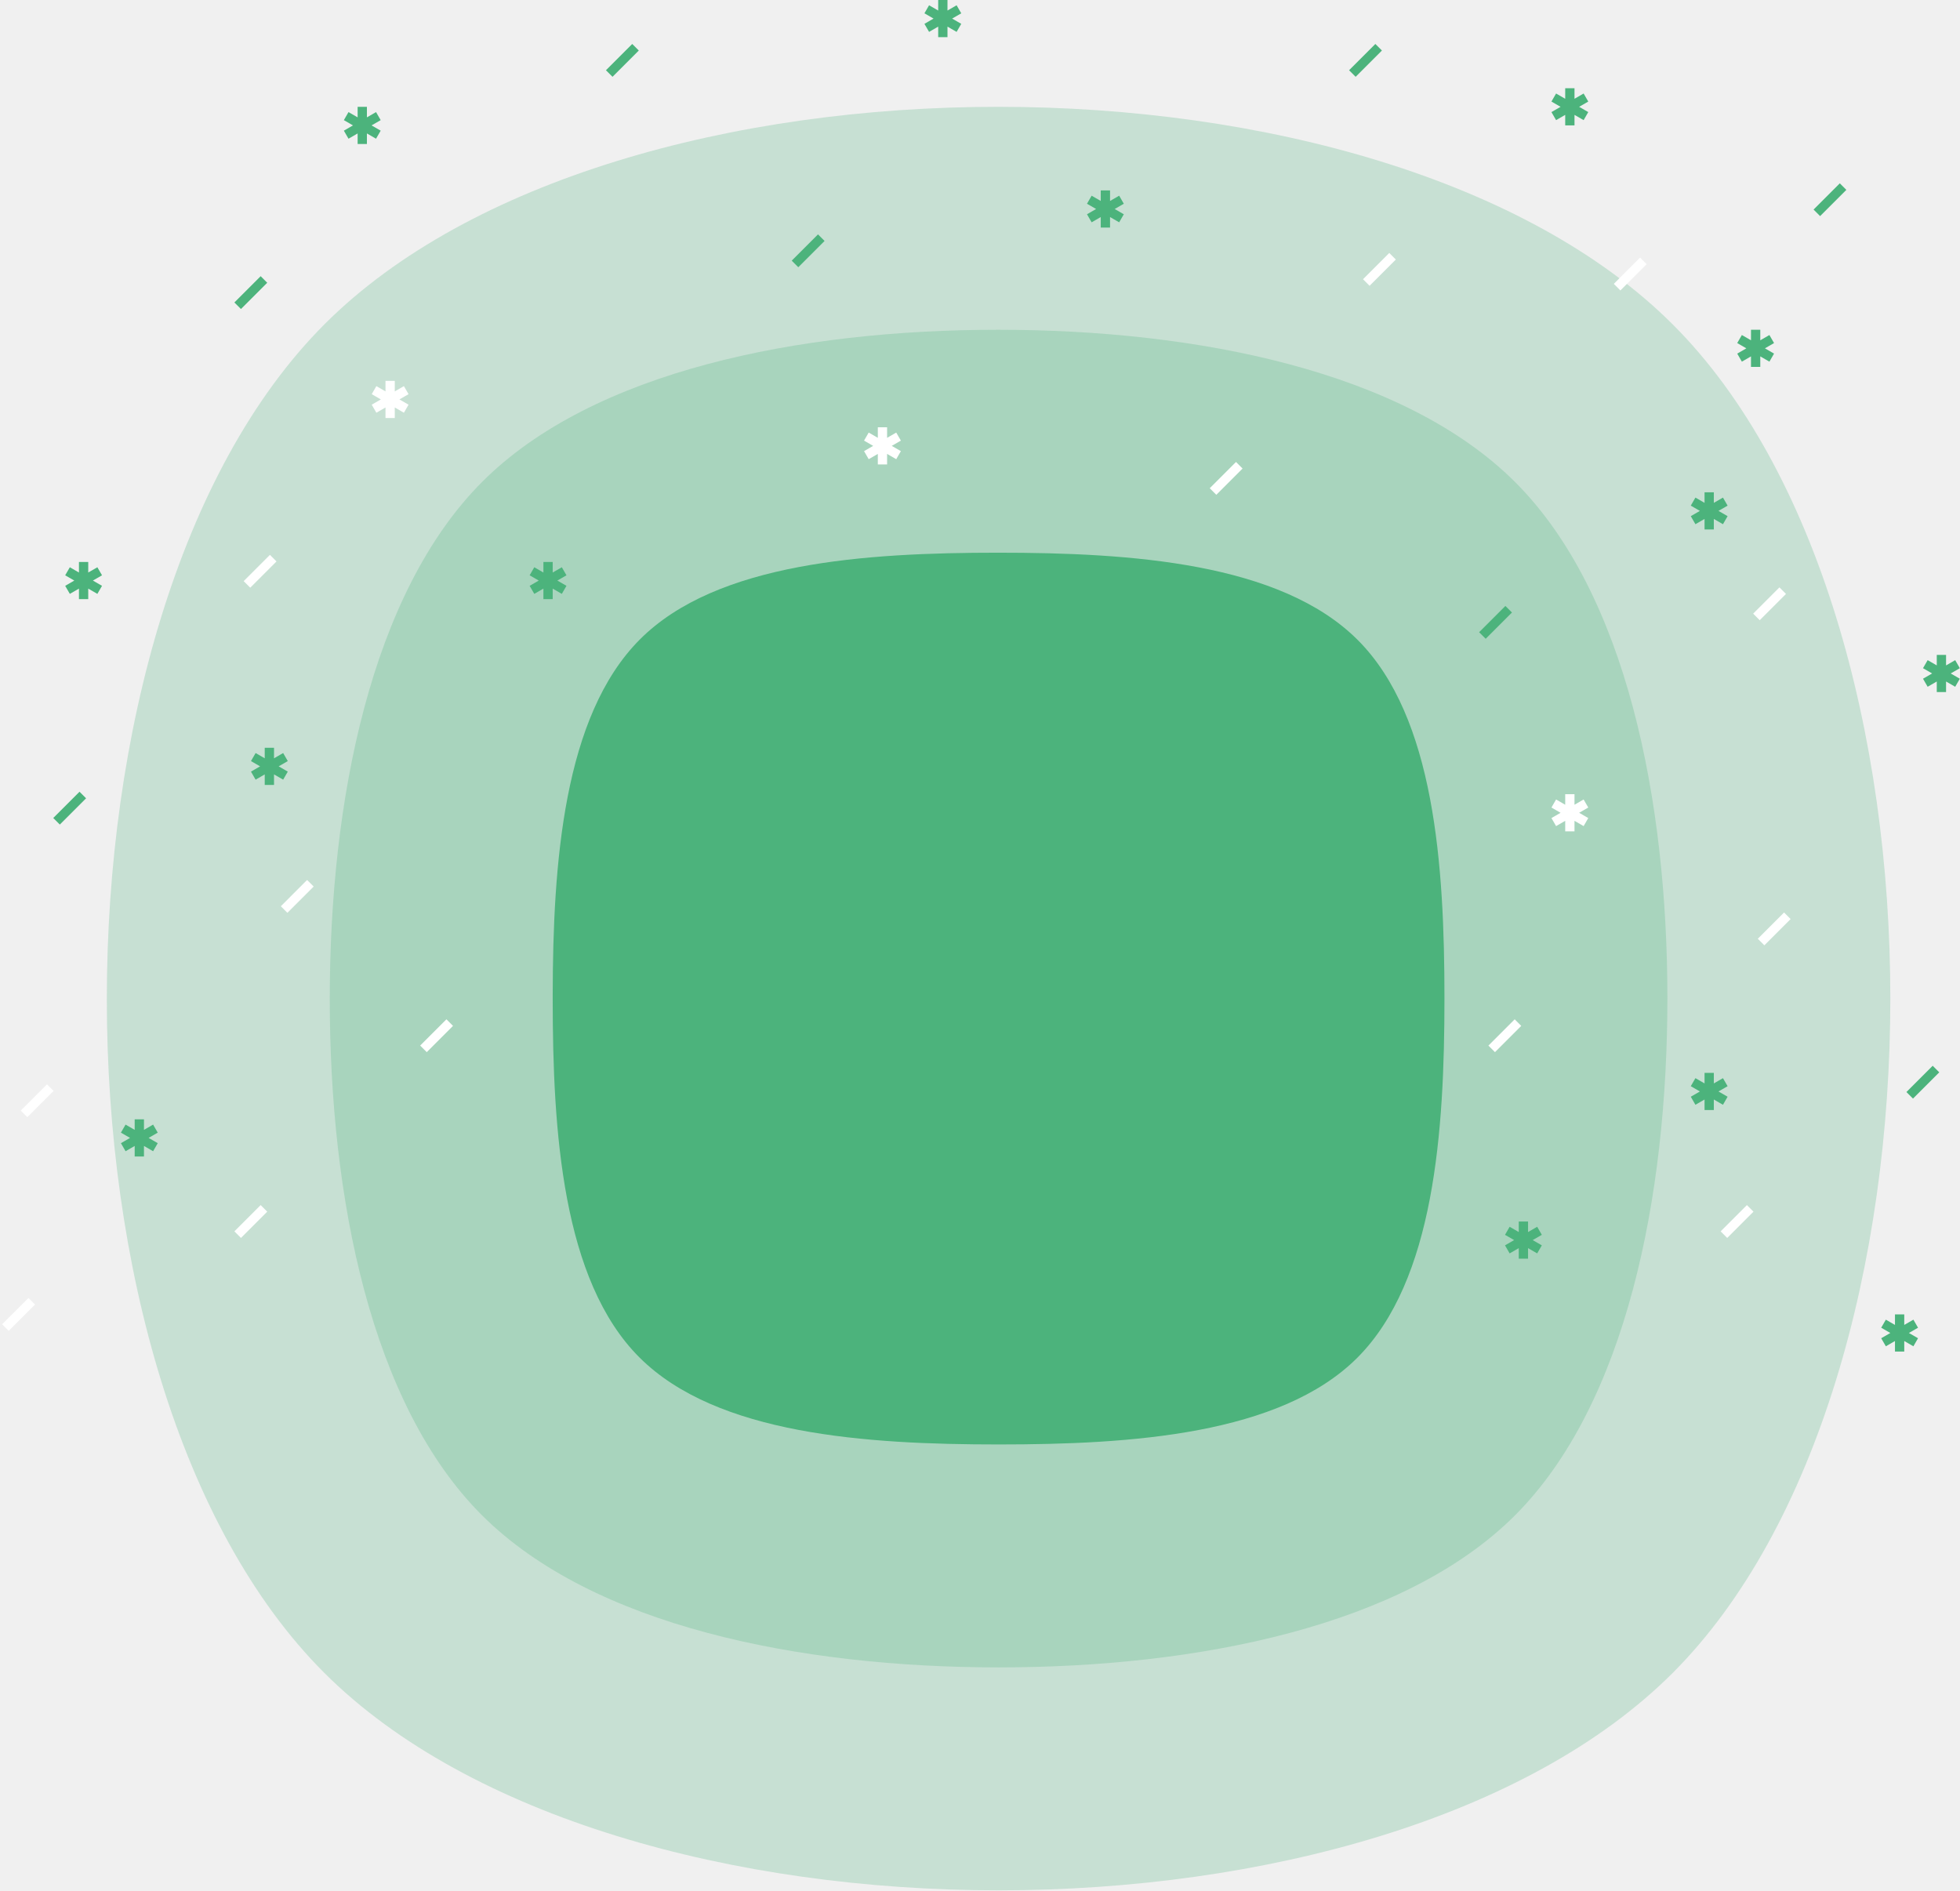
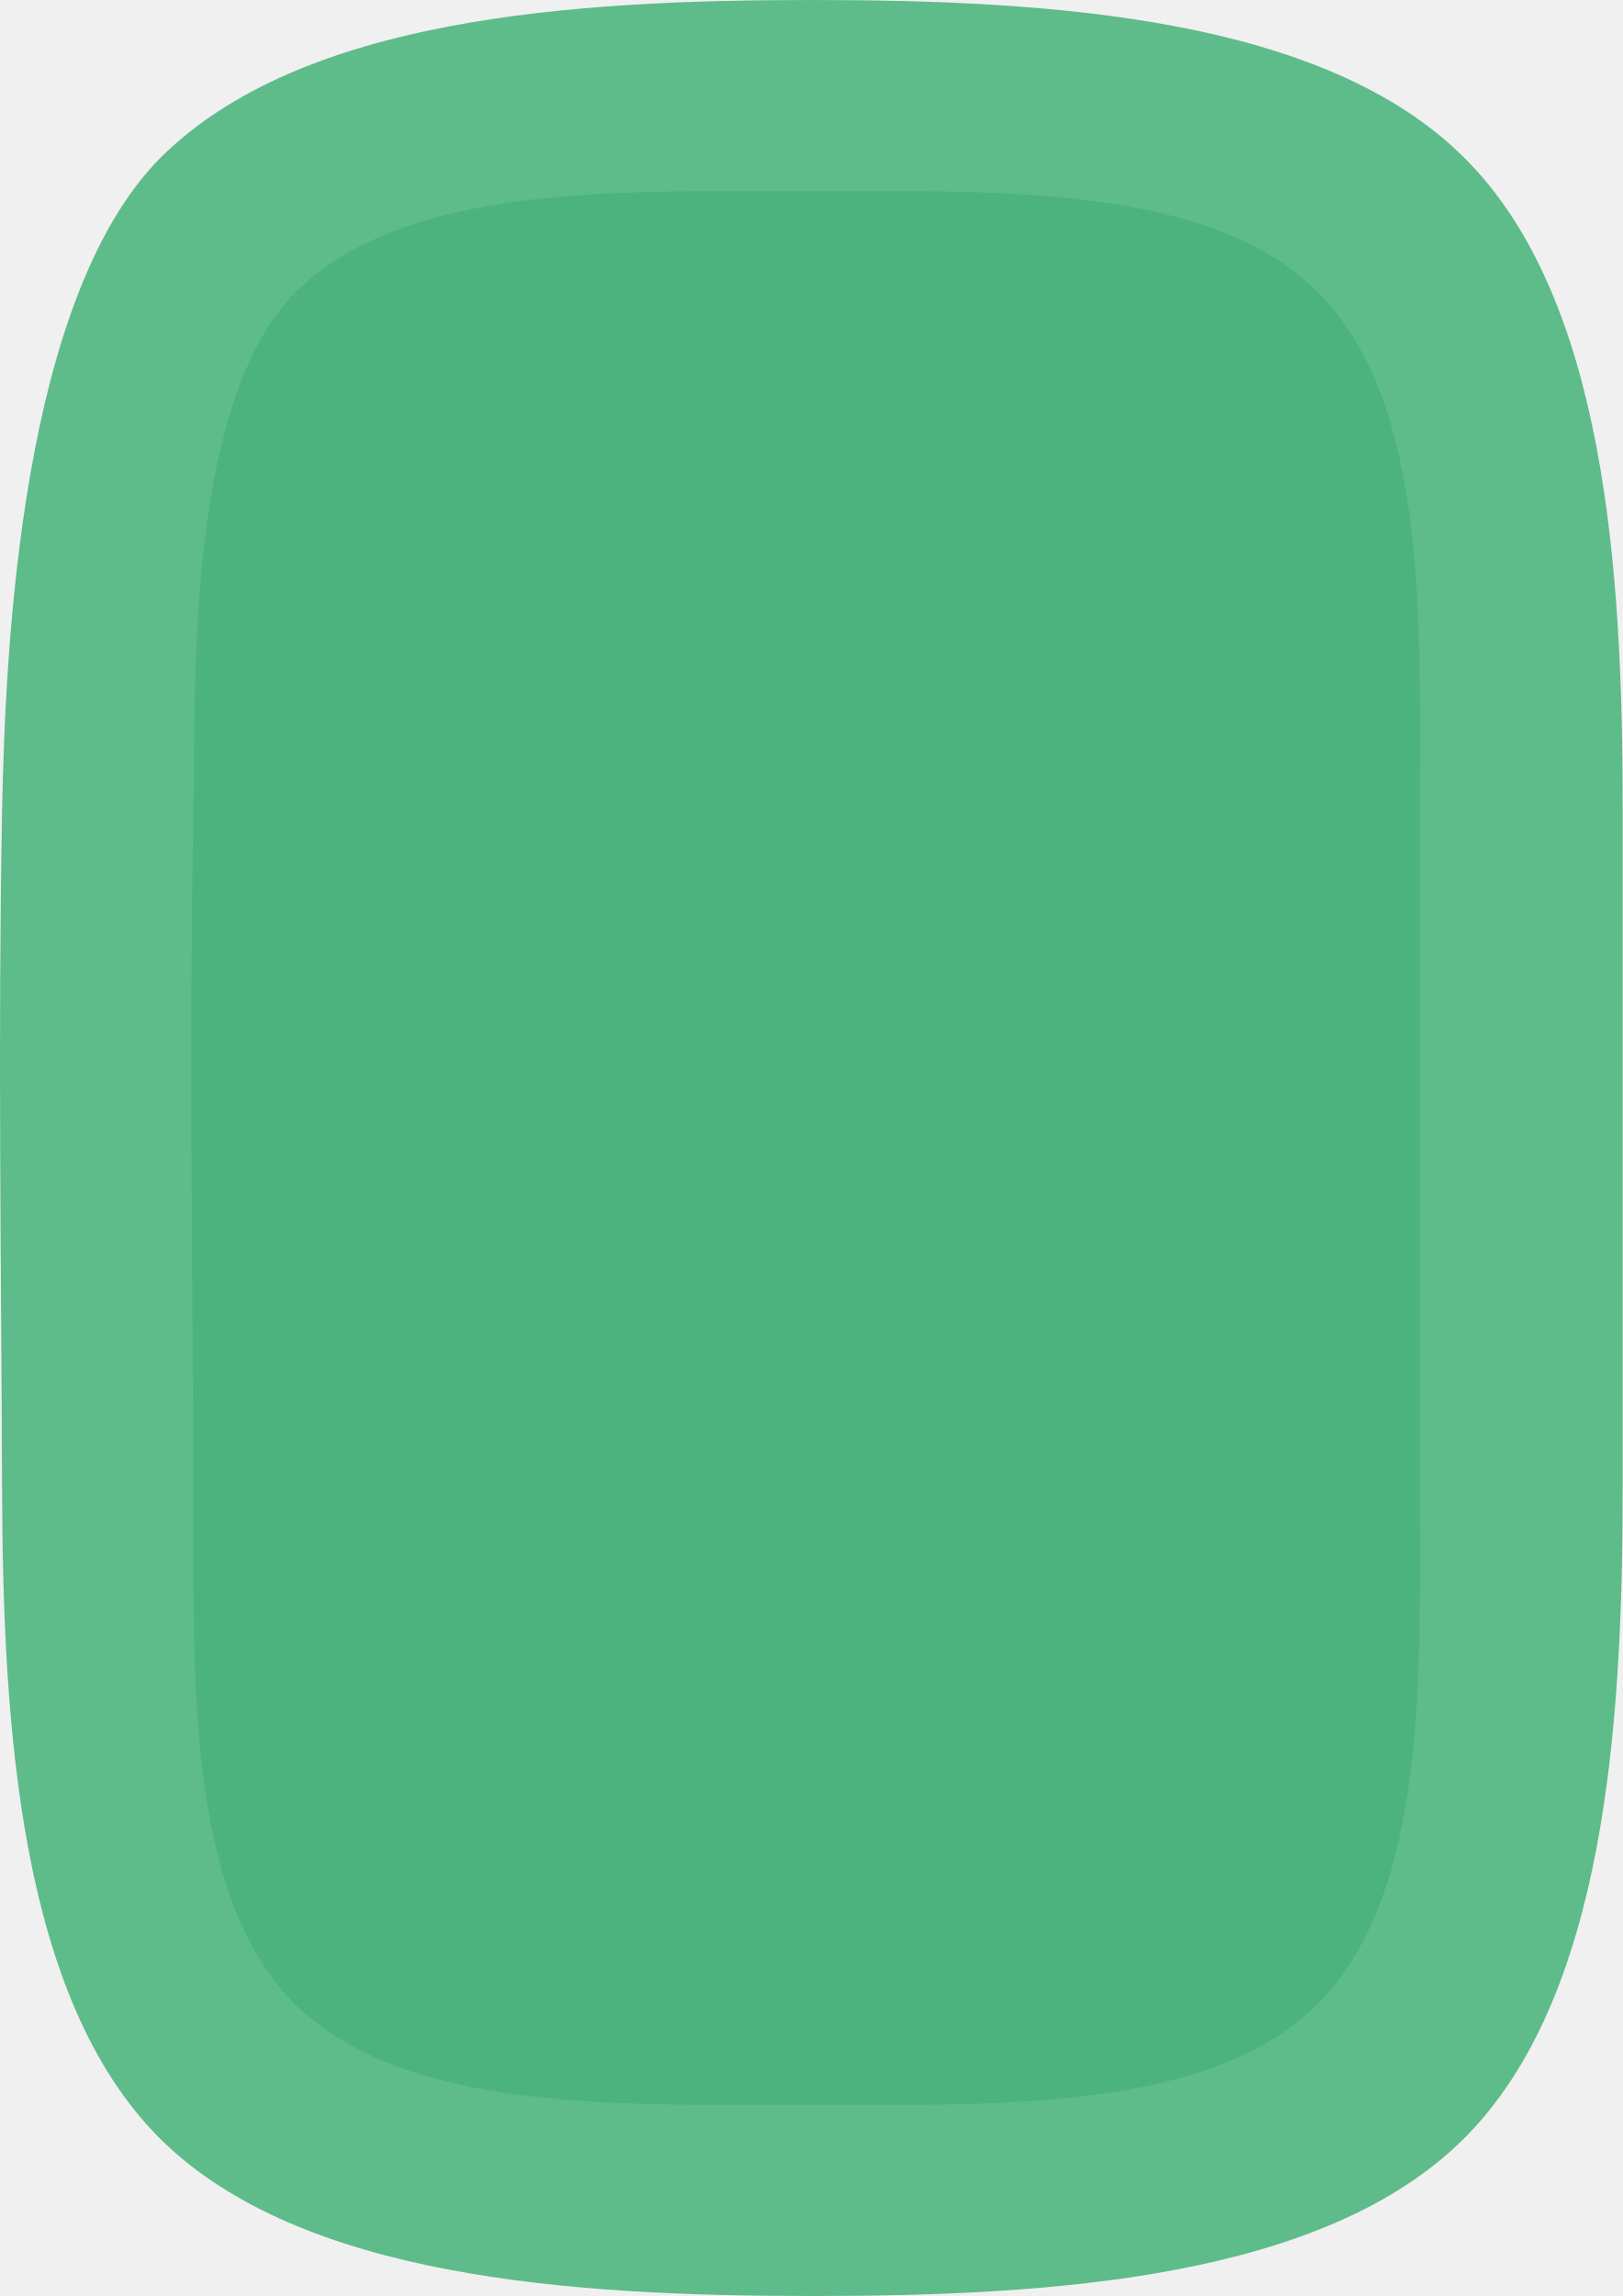
- <svg xmlns="http://www.w3.org/2000/svg" width="422" height="407" viewBox="0 0 422 407">
-   <g fill="none" fill-rule="evenodd" transform="translate(.464)">
-     <g fill="#4CB37C" fill-rule="nonzero" transform="translate(22.536 23)">
-       <path fill-opacity=".25" d="M337.145,337.193 C274.744,399.602 109.334,399.602 46.837,337.193 C-15.66,274.783 -15.564,109.349 46.837,46.843 C109.238,-15.662 274.648,-15.566 337.145,46.843 C399.642,109.253 399.594,274.687 337.145,337.193 Z" />
-       <path fill-opacity=".25" d="M191.889,48 C234.652,48 279.267,56.88 303.228,80.808 C327.157,104.704 336,149.246 336,191.949 C336,234.704 327.124,279.309 303.189,303.267 C279.283,327.163 234.736,336 192.027,336 C149.288,336 104.703,327.143 80.754,303.228 C56.831,279.338 48,234.811 48,192.12 C48,149.347 56.88,104.723 80.806,80.756 C104.691,56.831 149.208,48 191.889,48 Z" />
-       <path d="M191.889,96 C220.427,96 252.649,98.134 269.31,114.773 C285.927,131.366 288,163.504 288,191.949 C288,220.475 285.873,252.685 269.23,269.343 C252.615,285.922 220.48,288 192.027,288 C163.515,288 131.32,285.889 114.672,269.263 C98.061,252.676 96,220.552 96,192.12 L96,191.262 C96.044,162.926 98.302,131.17 114.776,114.669 C131.356,98.06 163.469,96 191.889,96 Z" />
-     </g>
-     <rect width="8" height="2" x="376.536" y="129" fill="#FFF" transform="rotate(-45 380.536 130)" />
-     <rect width="8" height="2" x="59.536" y="192" fill="#FFF" transform="rotate(-45 63.536 193)" />
-     <rect width="8" height="2" x="51.536" y="122" fill="#FFF" transform="rotate(-45 55.536 123)" />
-     <rect width="8" height="2" x="3.536" y="236" fill="#FFF" transform="rotate(-45 7.536 237)" />
-     <rect width="8" height="2" x="10.536" y="173" fill="#4CB37C" transform="rotate(-45 14.536 174)" />
-     <rect width="8" height="2" x="377.536" y="199" fill="#FFF" transform="rotate(-45 381.536 200)" />
-     <rect width="8" height="2" x="409.536" y="232" fill="#4CB37C" transform="rotate(-45 413.536 233)" />
-     <rect width="8" height="2" x="346.536" y="58" fill="#FFF" transform="rotate(-45 350.536 59)" />
-     <rect width="8" height="2" x="292.536" y="57" fill="#FFF" transform="rotate(-45 296.536 58)" />
-     <rect width="8" height="2" x="319.536" y="222" fill="#FFF" transform="rotate(-45 323.536 223)" />
-     <rect width="8" height="2" x="89.536" y="222" fill="#FFF" transform="rotate(-45 93.536 223)" />
-     <rect width="8" height="2" x="49.536" y="262" fill="#FFF" transform="rotate(-45 53.536 263)" />
-     <rect width="8" height="2" x="-.464" y="282" fill="#FFF" transform="rotate(-45 3.536 283)" />
-     <rect width="8" height="2" x="49.536" y="62" fill="#4CB37C" transform="rotate(-45 53.536 63)" />
-     <rect width="8" height="2" x="169.536" y="53" fill="#4CB37C" transform="rotate(-45 173.536 54)" />
-     <rect width="8" height="2" x="317.536" y="133" fill="#4CB37C" transform="rotate(-45 321.536 134)" />
-     <rect width="8" height="2" x="129.536" y="12" fill="#4CB37C" transform="rotate(-45 133.536 13)" />
-     <rect width="8" height="2" x="289.536" y="12" fill="#4CB37C" transform="rotate(-45 293.536 13)" />
-     <rect width="8" height="2" x="259.536" y="102" fill="#FFF" transform="rotate(-45 263.536 103)" />
-     <rect width="8" height="2" x="369.536" y="262" fill="#FFF" transform="rotate(-45 373.536 263)" />
-     <rect width="8" height="2" x="389.536" y="42" fill="#FFF" transform="rotate(-45 393.536 43)" />
-     <rect width="8" height="2" x="389.536" y="42" fill="#4CB37C" transform="rotate(-45 393.536 43)" />
-     <polygon fill="#4CB37C" points="378.536 71 378.535 73.267 380.5 72.134 381.5 73.866 379.535 74.999 381.5 76.134 380.5 77.866 378.535 76.732 378.536 79 376.536 79 376.535 76.732 374.571 77.866 373.571 76.134 375.534 75 373.571 73.866 374.571 72.134 376.535 73.267 376.536 71" />
-     <polygon fill="#4CB37C" points="338.536 19 338.535 21.267 340.5 20.134 341.5 21.866 339.535 22.999 341.5 24.134 340.5 25.866 338.535 24.732 338.536 27 336.536 27 336.535 24.732 334.571 25.866 333.571 24.134 335.534 23 333.571 21.866 334.571 20.134 336.535 21.267 336.536 19" />
-     <polygon fill="#4CB37C" points="368.536 106 368.535 108.267 370.5 107.134 371.5 108.866 369.535 109.999 371.5 111.134 370.5 112.866 368.535 111.732 368.536 114 366.536 114 366.535 111.732 364.571 112.866 363.571 111.134 365.534 110 363.571 108.866 364.571 107.134 366.535 108.267 366.536 106" />
-     <polygon fill="#4CB37C" points="118.536 121 118.535 123.267 120.5 122.134 121.5 123.866 119.535 124.999 121.5 126.134 120.5 127.866 118.535 126.732 118.536 129 116.536 129 116.535 126.732 114.571 127.866 113.571 126.134 115.534 125 113.571 123.866 114.571 122.134 116.535 123.267 116.536 121" />
-     <polygon fill="#4CB37C" points="58.536 161 58.535 163.267 60.5 162.134 61.5 163.866 59.535 164.999 61.5 166.134 60.5 167.866 58.535 166.732 58.536 169 56.536 169 56.535 166.732 54.571 167.866 53.571 166.134 55.534 165 53.571 163.866 54.571 162.134 56.535 163.267 56.536 161" />
-     <polygon fill="#4CB37C" points="30.536 241 30.535 243.267 32.5 242.134 33.5 243.866 31.535 244.999 33.5 246.134 32.5 247.866 30.535 246.732 30.536 249 28.536 249 28.535 246.732 26.571 247.866 25.571 246.134 27.534 245 25.571 243.866 26.571 242.134 28.535 243.267 28.536 241" />
-     <polygon fill="#FFF" points="84.536 82 84.535 84.267 86.5 83.134 87.5 84.866 85.535 85.999 87.5 87.134 86.5 88.866 84.535 87.732 84.536 90 82.536 90 82.535 87.732 80.571 88.866 79.571 87.134 81.534 86 79.571 84.866 80.571 83.134 82.535 84.267 82.536 82" />
-     <polygon fill="#FFF" points="190.536 92 190.535 94.267 192.5 93.134 193.5 94.866 191.535 95.999 193.5 97.134 192.5 98.866 190.535 97.732 190.536 100 188.536 100 188.535 97.732 186.571 98.866 185.571 97.134 187.534 96 185.571 94.866 186.571 93.134 188.535 94.267 188.536 92" />
-     <polygon fill="#FFF" points="338.536 171 338.535 173.267 340.5 172.134 341.5 173.866 339.535 174.999 341.5 176.134 340.5 177.866 338.535 176.732 338.536 179 336.536 179 336.535 176.732 334.571 177.866 333.571 176.134 335.534 175 333.571 173.866 334.571 172.134 336.535 173.267 336.536 171" />
-     <polygon fill="#4CB37C" points="368.536 231 368.535 233.267 370.5 232.134 371.5 233.866 369.535 234.999 371.5 236.134 370.5 237.866 368.535 236.732 368.536 239 366.536 239 366.535 236.732 364.571 237.866 363.571 236.134 365.534 235 363.571 233.866 364.571 232.134 366.535 233.267 366.536 231" />
-     <polygon fill="#4CB37C" points="328.536 263 328.535 265.267 330.5 264.134 331.5 265.866 329.535 266.999 331.5 268.134 330.5 269.866 328.535 268.732 328.536 271 326.536 271 326.535 268.732 324.571 269.866 323.571 268.134 325.534 267 323.571 265.866 324.571 264.134 326.535 265.267 326.536 263" />
-     <polygon fill="#4CB37C" points="409.536 283 409.535 285.267 411.5 284.134 412.5 285.866 410.535 286.999 412.5 288.134 411.5 289.866 409.535 288.732 409.536 291 407.536 291 407.535 288.732 405.571 289.866 404.571 288.134 406.534 287 404.571 285.866 405.571 284.134 407.535 285.267 407.536 283" />
-     <polygon fill="#4CB37C" points="418.536 141 418.535 143.267 420.5 142.134 421.5 143.866 419.535 144.999 421.5 146.134 420.5 147.866 418.535 146.732 418.536 149 416.536 149 416.535 146.732 414.571 147.866 413.571 146.134 415.534 145 413.571 143.866 414.571 142.134 416.535 143.267 416.536 141" />
-     <polygon fill="#4CB37C" points="78.536 23 78.535 25.267 80.5 24.134 81.5 25.866 79.535 26.999 81.5 28.134 80.5 29.866 78.535 28.732 78.536 31 76.536 31 76.535 28.732 74.571 29.866 73.571 28.134 75.534 27 73.571 25.866 74.571 24.134 76.535 25.267 76.536 23" />
-     <polygon fill="#4CB37C" points="203.536 0 203.535 2.267 205.5 1.134 206.5 2.866 204.535 3.999 206.5 5.134 205.5 6.866 203.535 5.732 203.536 8 201.536 8 201.535 5.732 199.571 6.866 198.571 5.134 200.534 4 198.571 2.866 199.571 1.134 201.535 2.267 201.536 0" />
-     <polygon fill="#4CB37C" points="238.536 41 238.535 43.267 240.5 42.134 241.5 43.866 239.535 44.999 241.5 46.134 240.5 47.866 238.535 46.732 238.536 49 236.536 49 236.535 46.732 234.571 47.866 233.571 46.134 235.534 45 233.571 43.866 234.571 42.134 236.535 43.267 236.536 41" />
-     <polygon fill="#4CB37C" points="18.536 121 18.535 123.267 20.5 122.134 21.5 123.866 19.535 124.999 21.5 126.134 20.5 127.866 18.535 126.732 18.536 129 16.536 129 16.535 126.732 14.571 127.866 13.571 126.134 15.534 125 13.571 123.866 14.571 122.134 16.535 123.267 16.536 121" />
+ <svg xmlns="http://www.w3.org/2000/svg" width="424" height="600" viewBox="0 0 424 600">
+   <g fill="none" fill-rule="evenodd">
+     <path fill="#5EBB8A" fill-rule="nonzero" d="M424,388.389 C424,451.146 419.371,522.05 382.558,558.823 C345.966,595.376 275.206,600 212.382,600 C149.557,600 78.577,595.376 41.764,558.823 C5.172,522.27 0.763,451.586 0.543,389.05 C0.322,328.495 -0.56,271.945 0.543,211.831 C1.424,168.012 5.613,77.73 41.985,41.177 C78.797,4.624 149.557,0 212.161,0 C274.985,0 346.186,4.624 382.778,41.397 C419.371,77.95 424,148.634 424,211.391 C424,271.725 424,327.834 424,388.389 Z" />
+     <path fill="#4CB37C" fill-rule="nonzero" d="M212.086,49.999 C259.252,49.953 316.085,47.777 344.503,76.539 C373.408,105.62 371,163.439 371,211.391 L371,211.391 L371,388.389 C371,436.387 373.382,494.406 344.39,523.574 C315.681,552.456 258.345,550 210.879,550 L209.449,550.001 C162.162,550.045 105.459,552.103 76.82,523.463 C51.846,498.203 50.561,451.174 50.539,407.921 L50.539,404.944 C50.542,399.499 50.557,394.123 50.538,388.869 C50.482,373.371 50.384,358.135 50.286,343.035 C50.003,299.497 49.723,257.099 50.531,212.743 C51.199,178.92 48.417,105.507 77.261,76.316 C106.234,47.639 163.408,50 210.66,50 L212.086,49.999 Z" />
  </g>
</svg>
